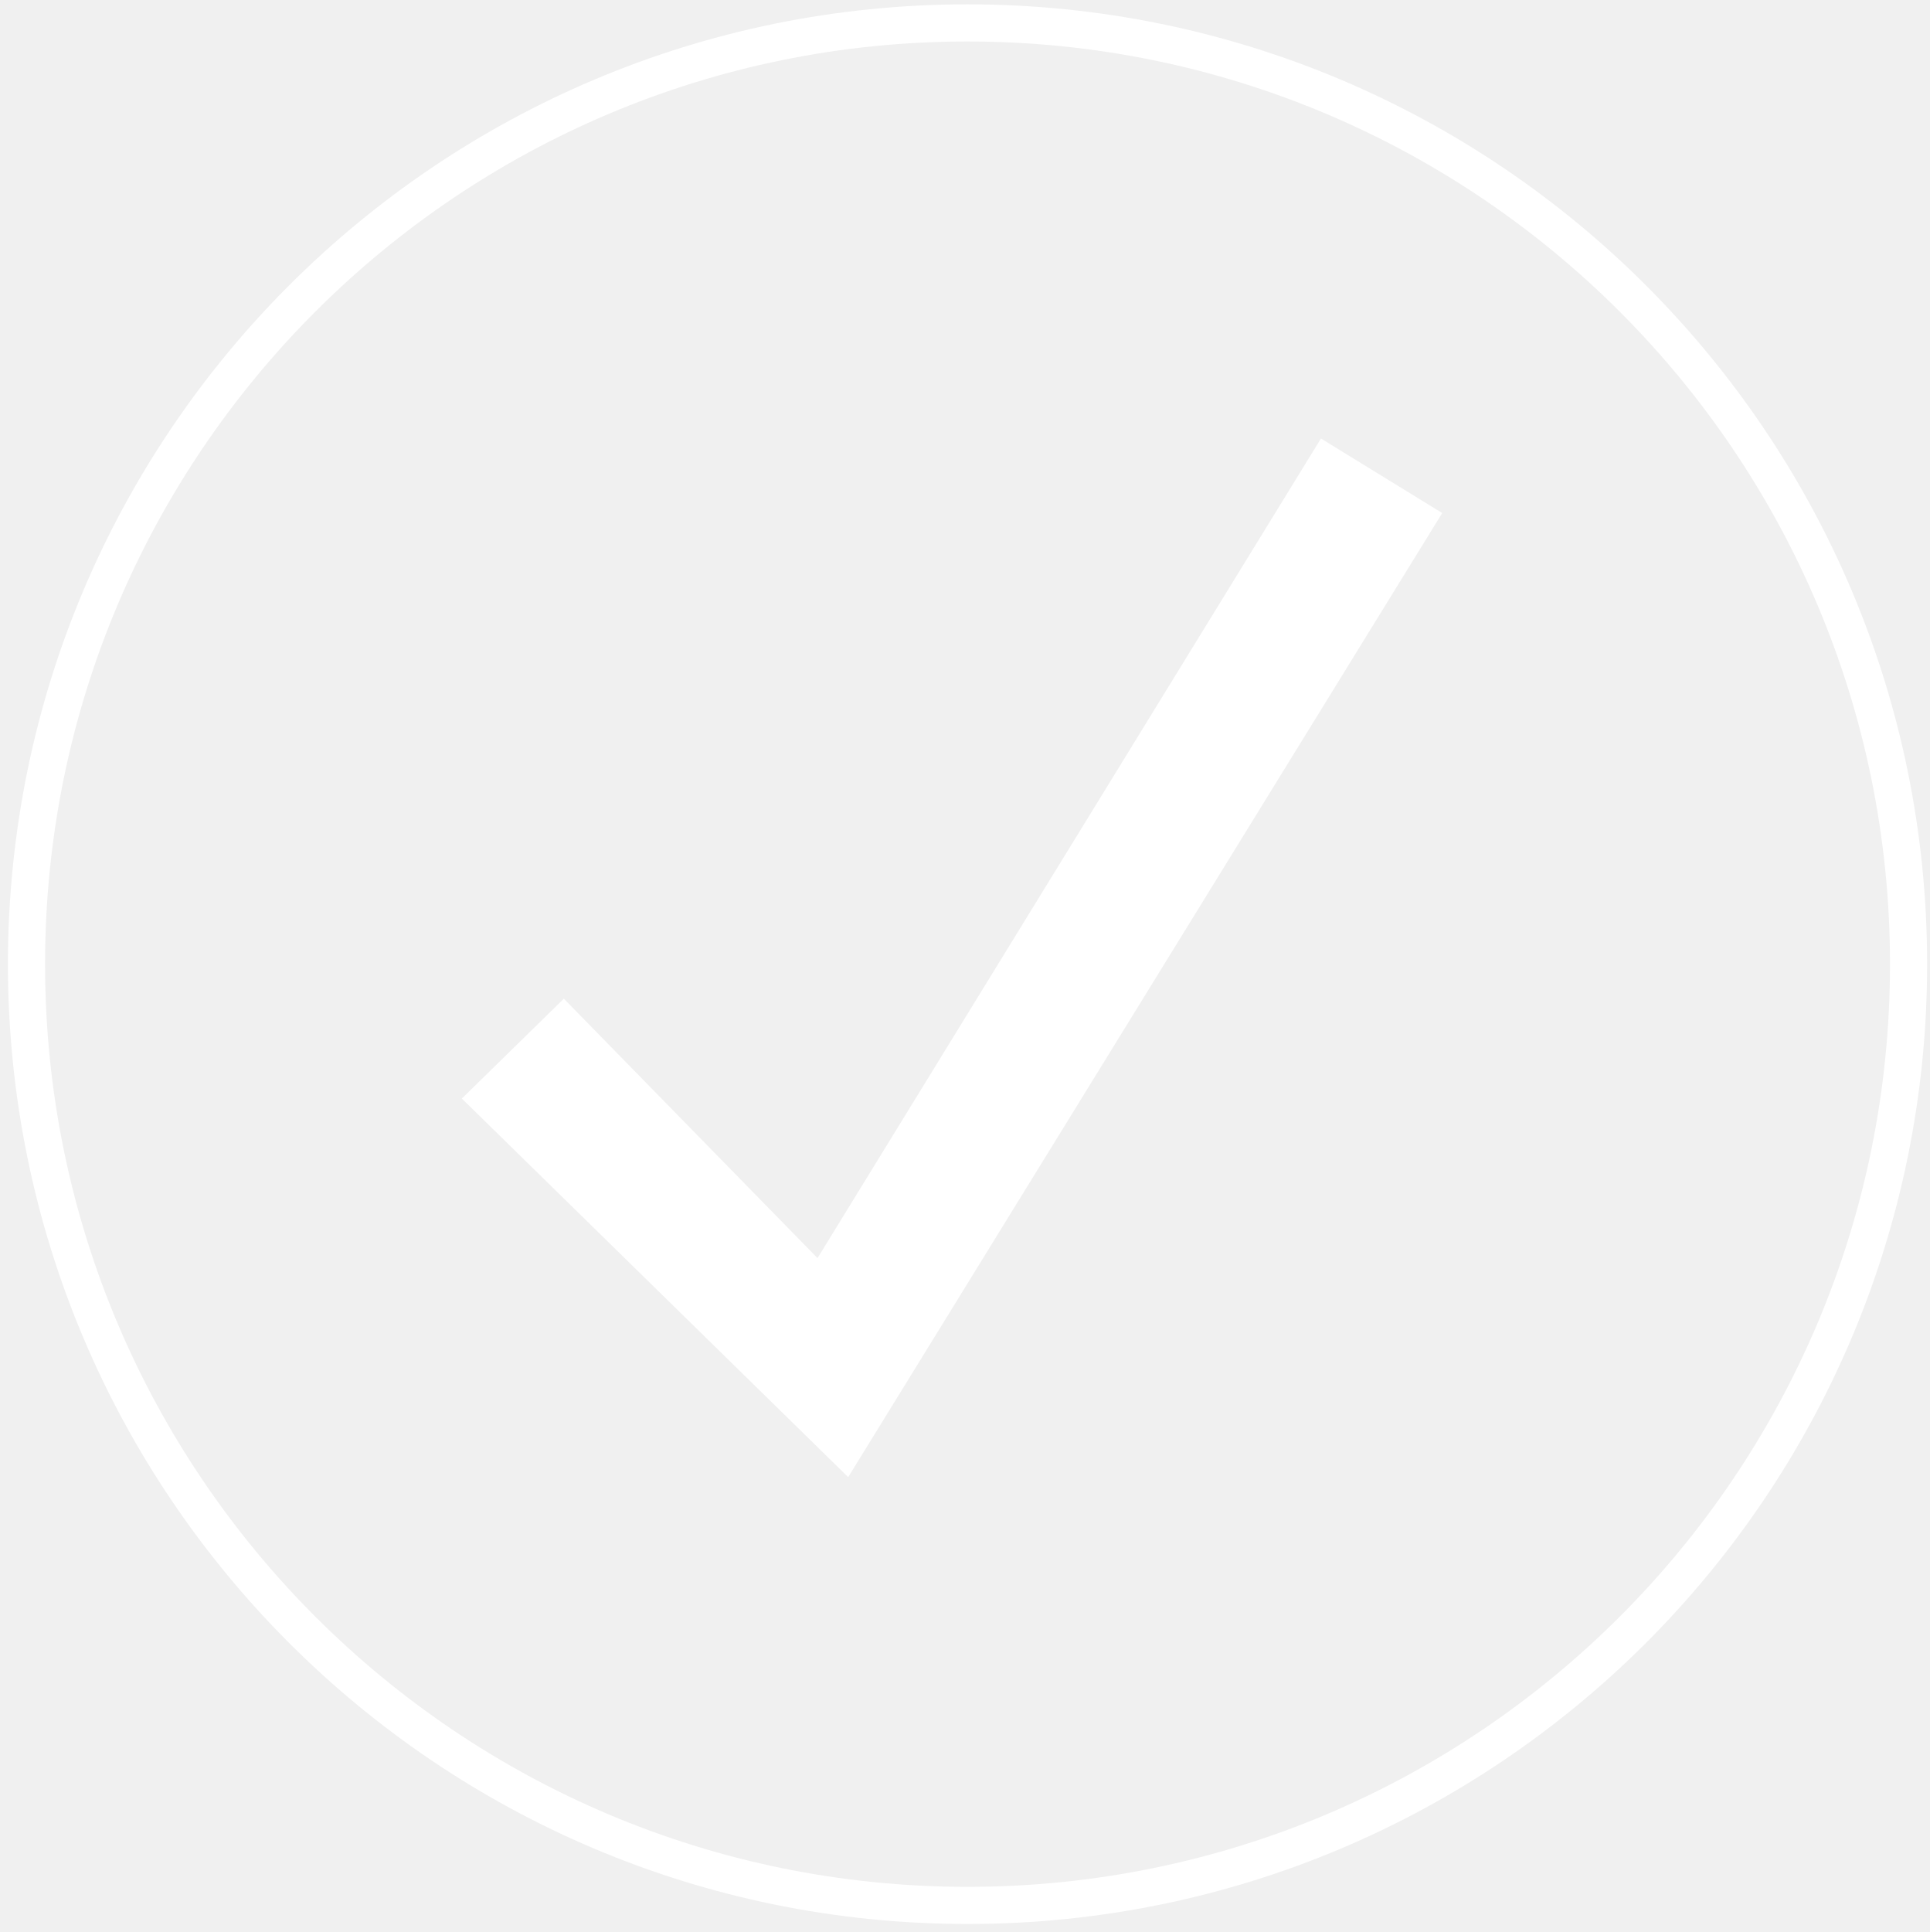
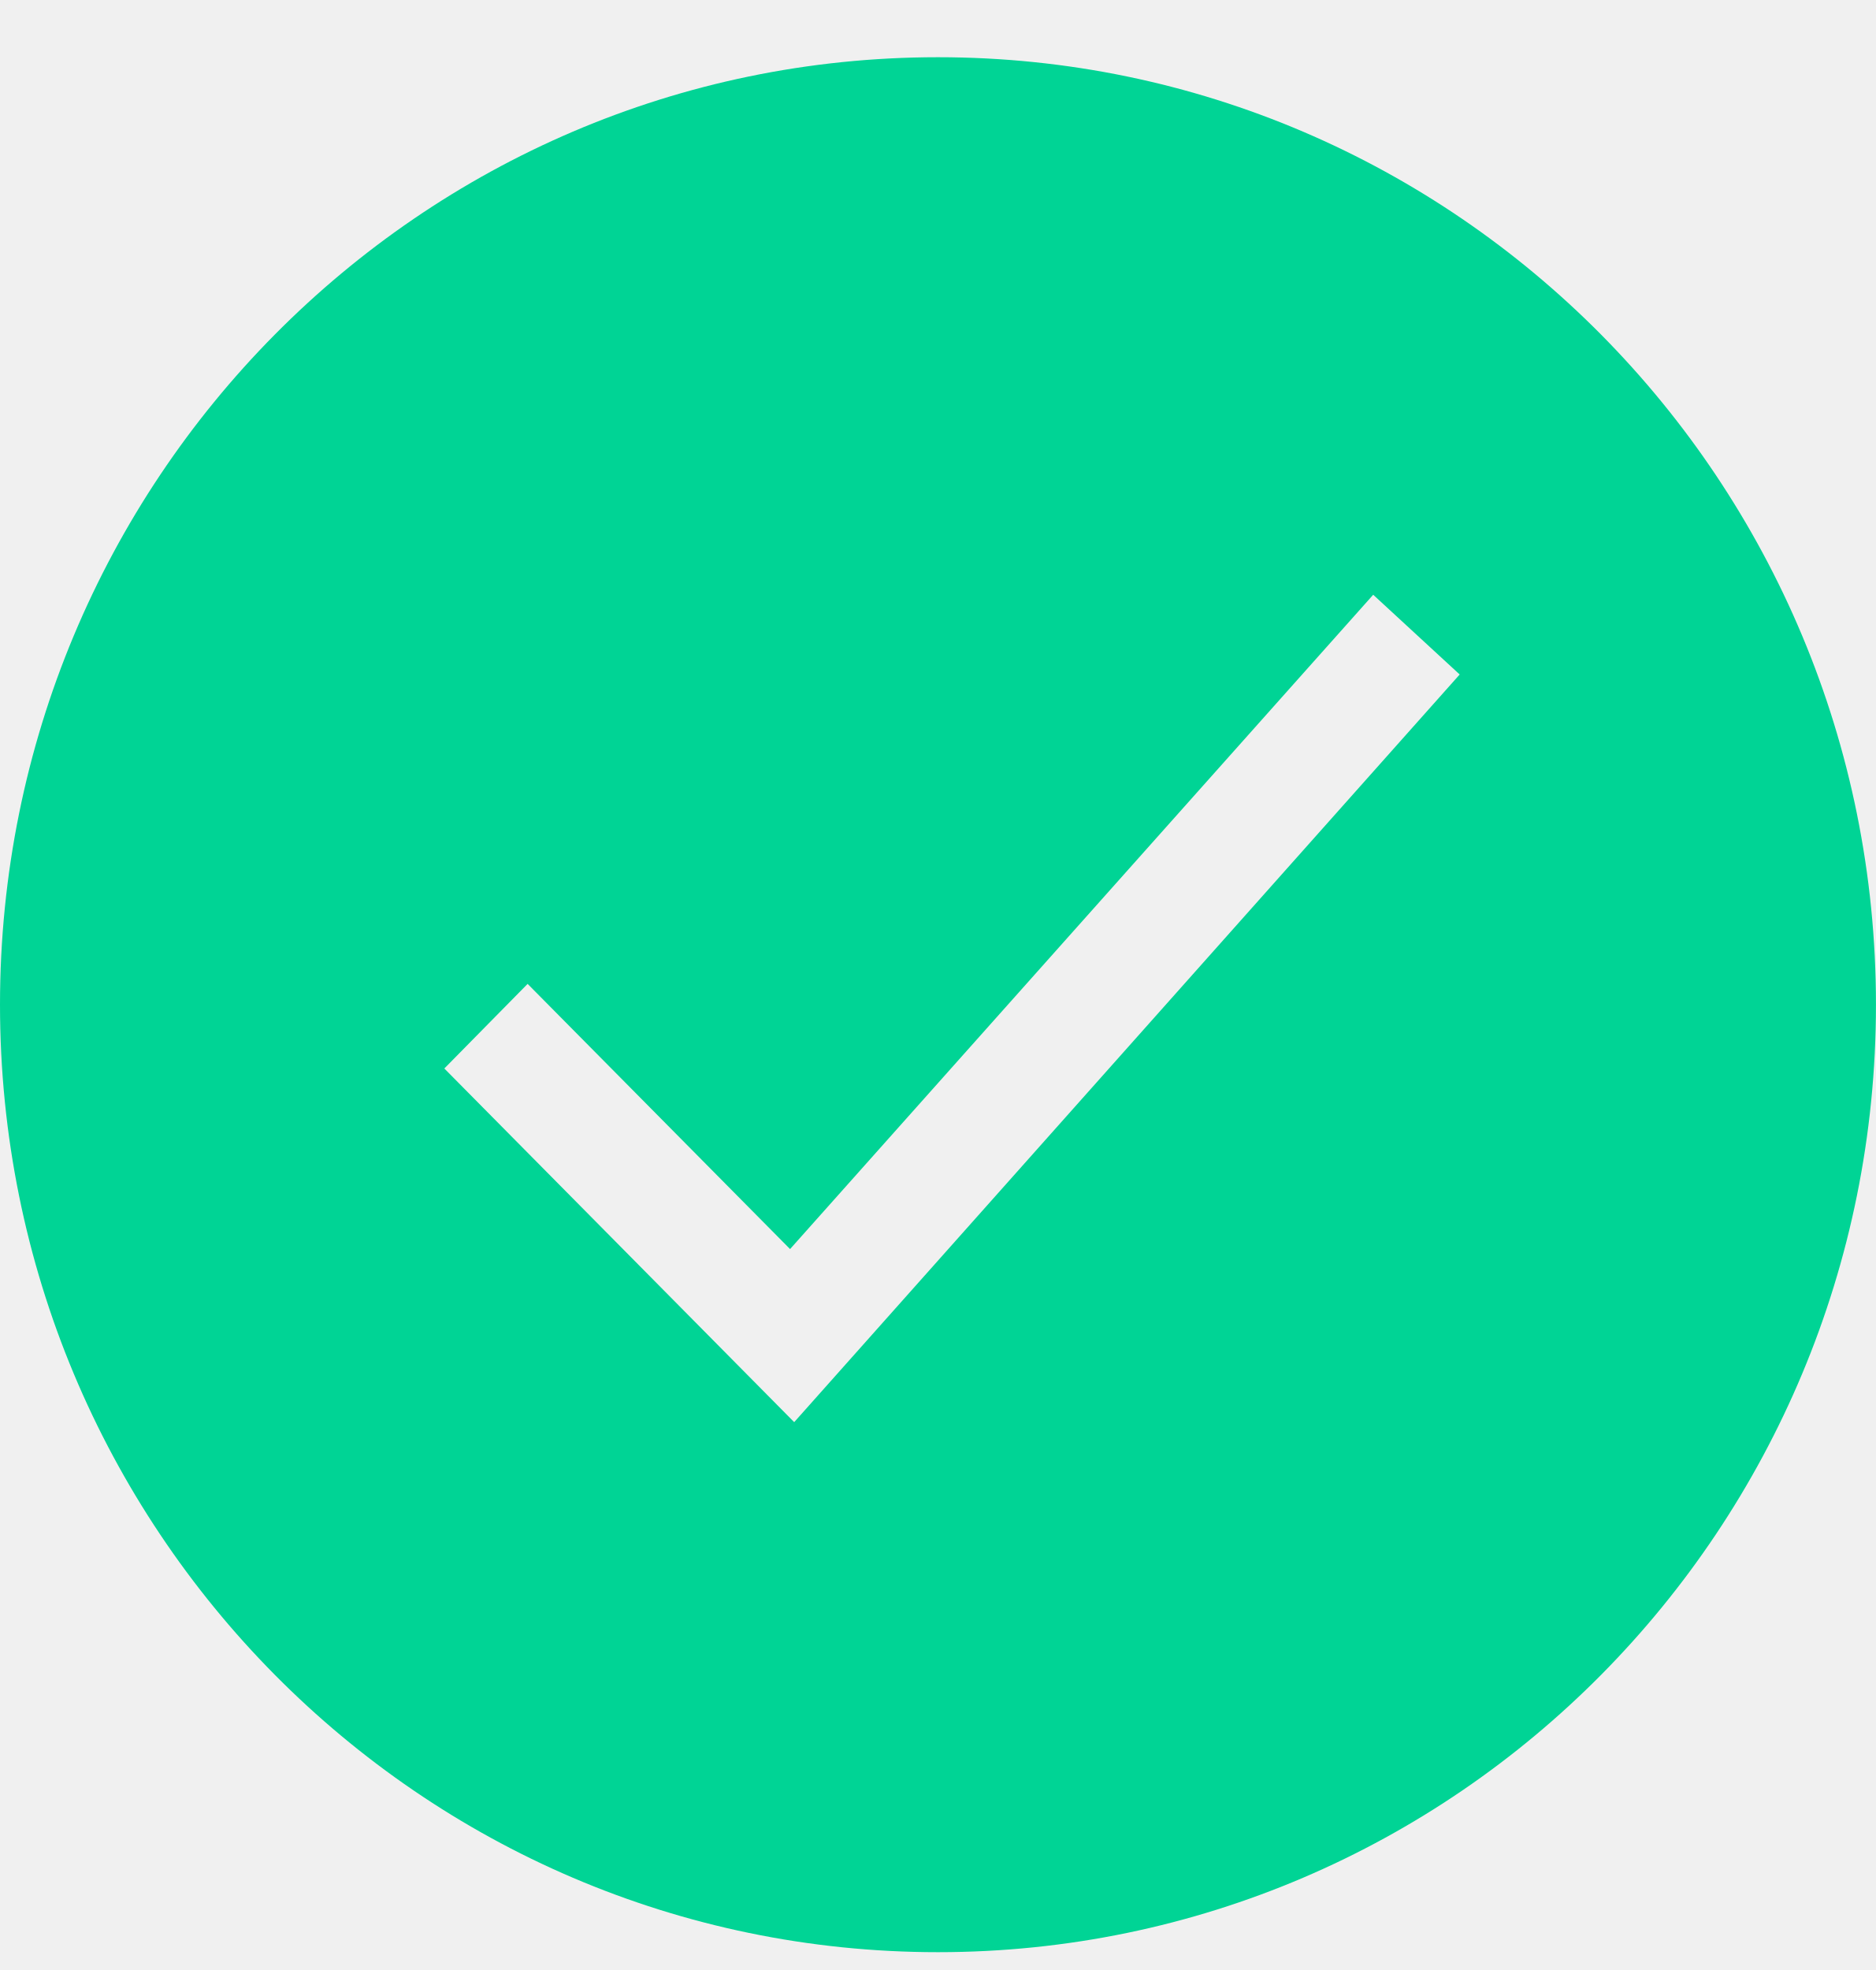
- <svg xmlns="http://www.w3.org/2000/svg" id="Слой_1" xml:space="preserve" viewBox="0 0 51.98 52.025" version="1.1" y="0px" x="0px" enable-background="new 0 0 51.98 52.025">
-   <circle cx="26.06" cy="25.963" stroke="#fff" r="25.346" stroke-miterlimit="10" fill="none" />
-   <polygon stroke="#fff" points="38.157 13.979 35.743 12.496 22.11 34.686 15.179 27.6 13.154 29.582 22.748 38.981" stroke-miterlimit="10" fill="#fff" />
+ <svg xmlns="http://www.w3.org/2000/svg" width="20" height="21" viewBox="0 0 20 21">
+   <path d="M10 .61C4.477.61 0 5.13 0 10.71c0 5.58 4.477 10.1 10 10.1s10-4.52 10-10.1C20 5.132 15.523.61 10 .61zm4.64 5.73l.922.85-7.095 7.97-3.73-3.77.888-.902 2.798 2.827L14.64 6.34z" fill="#00D495" fill-rule="evenodd" />
</svg>
